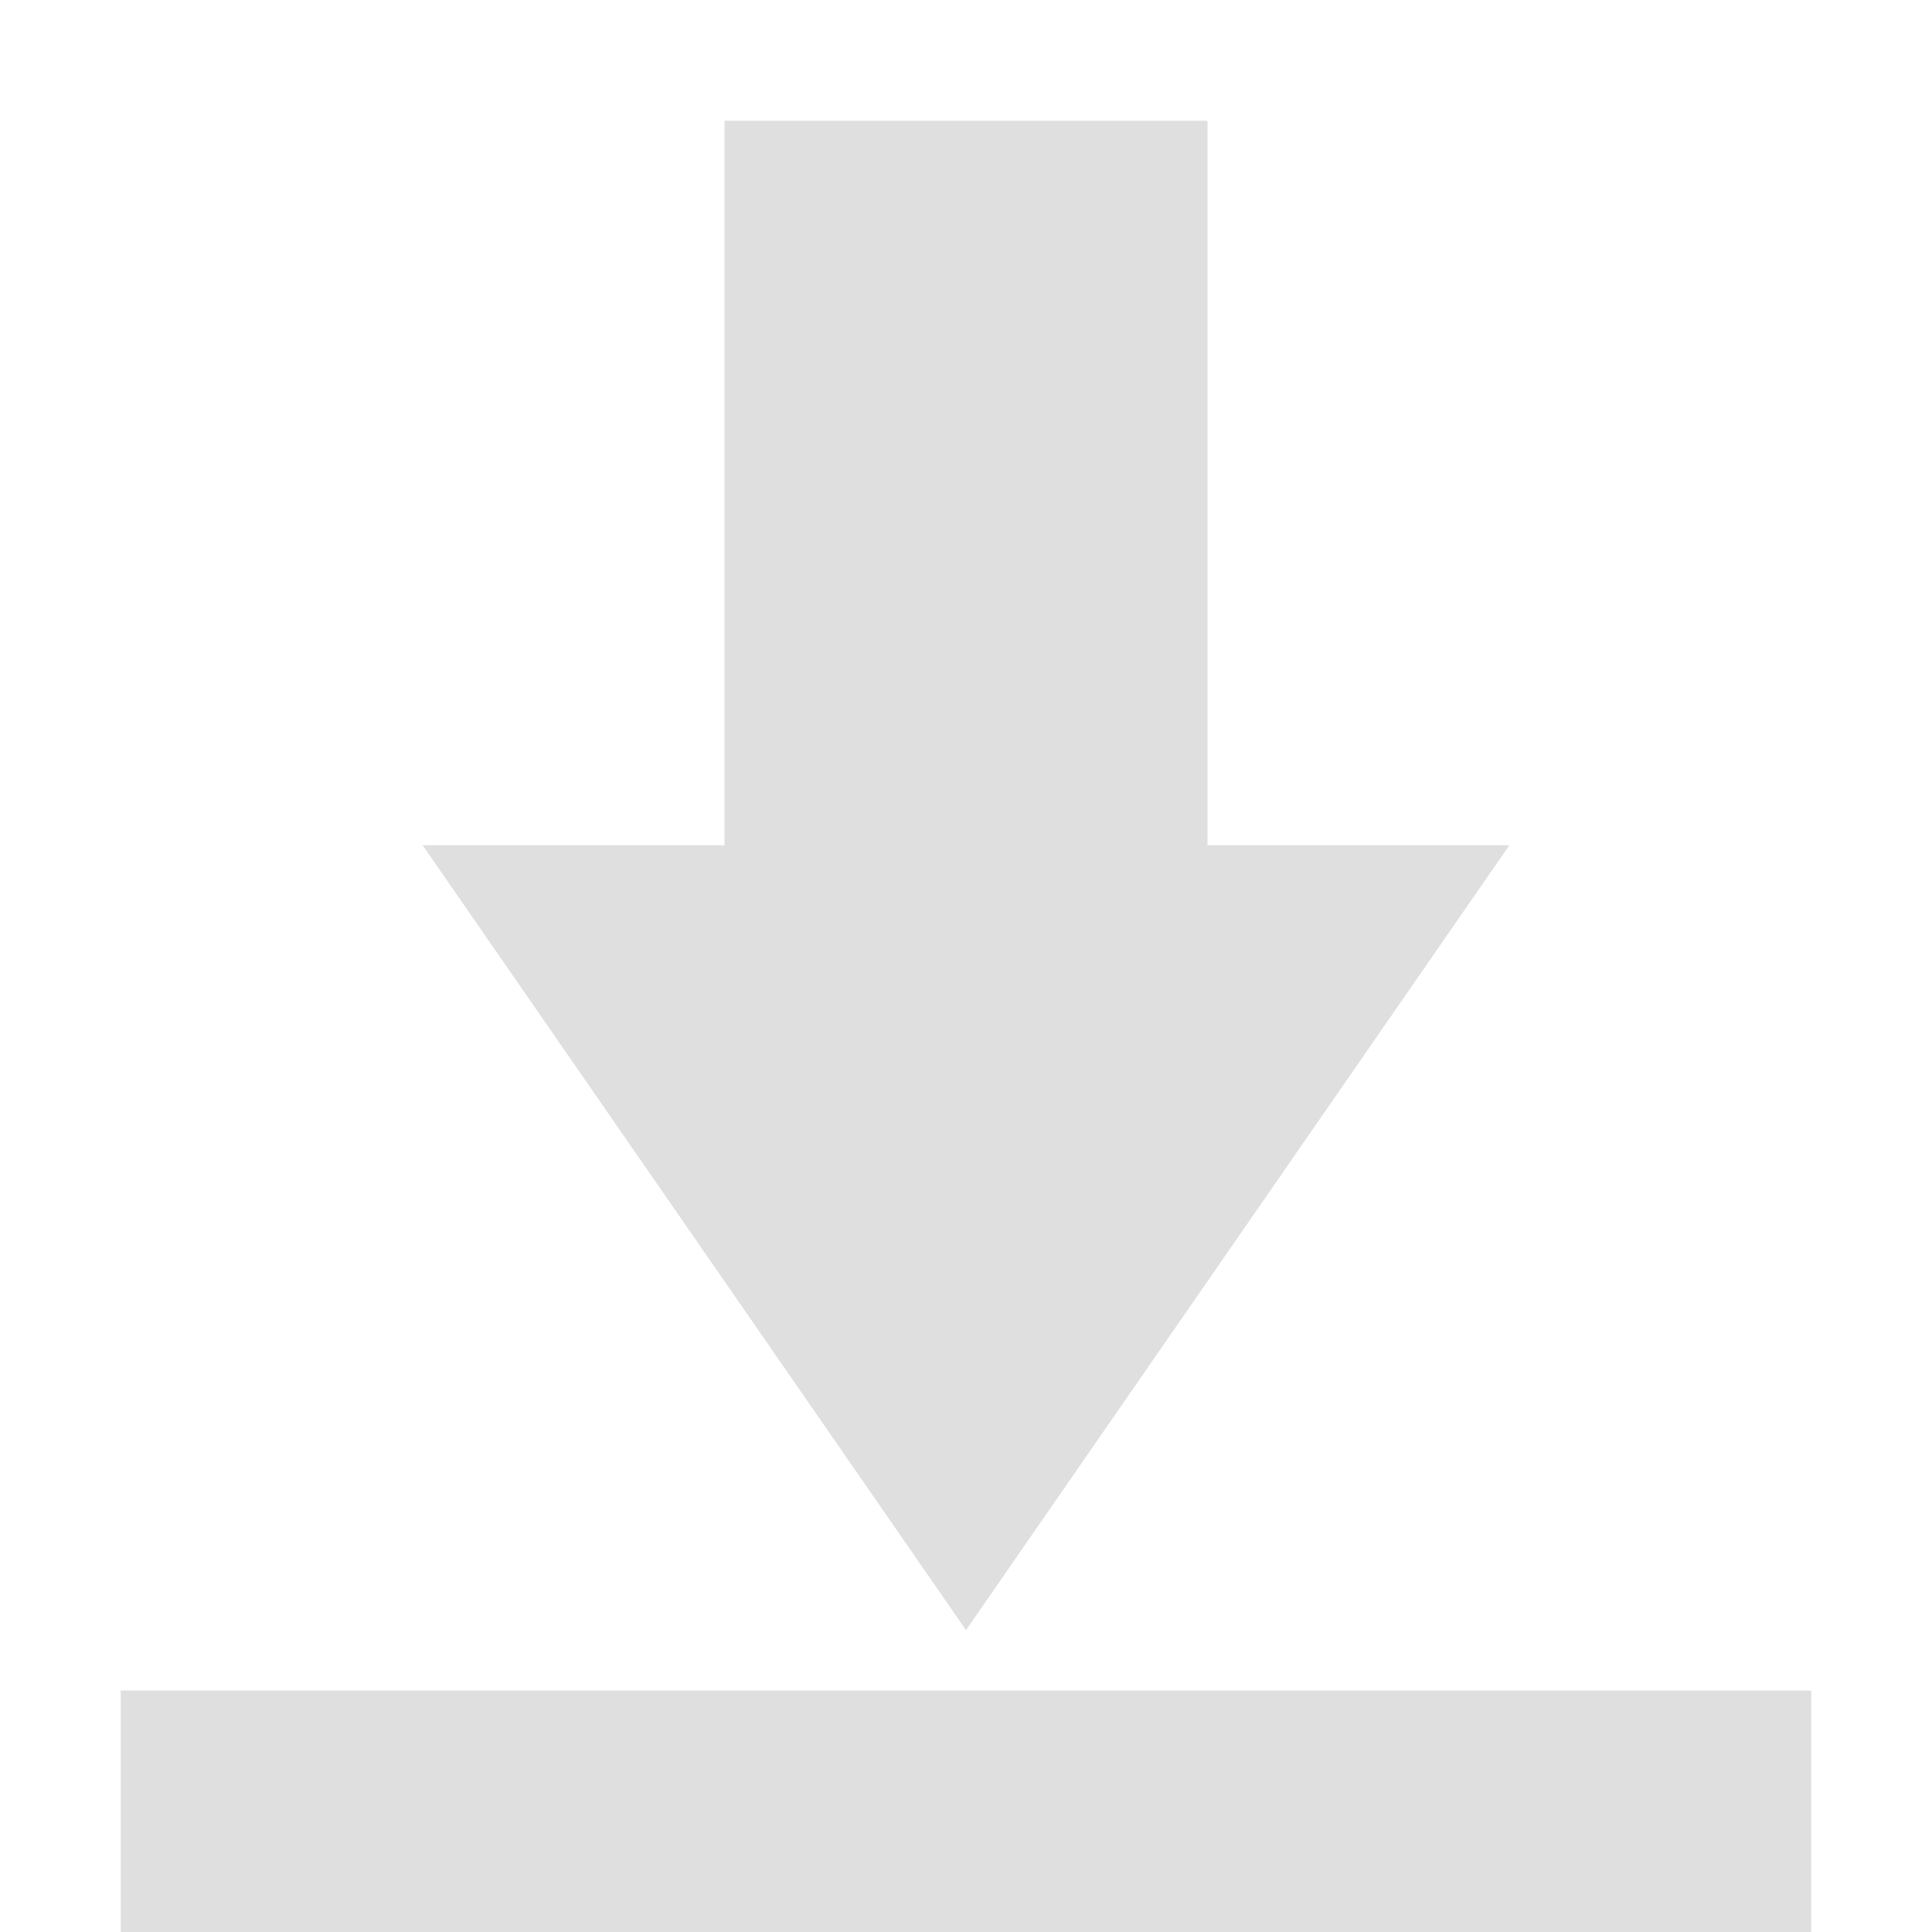
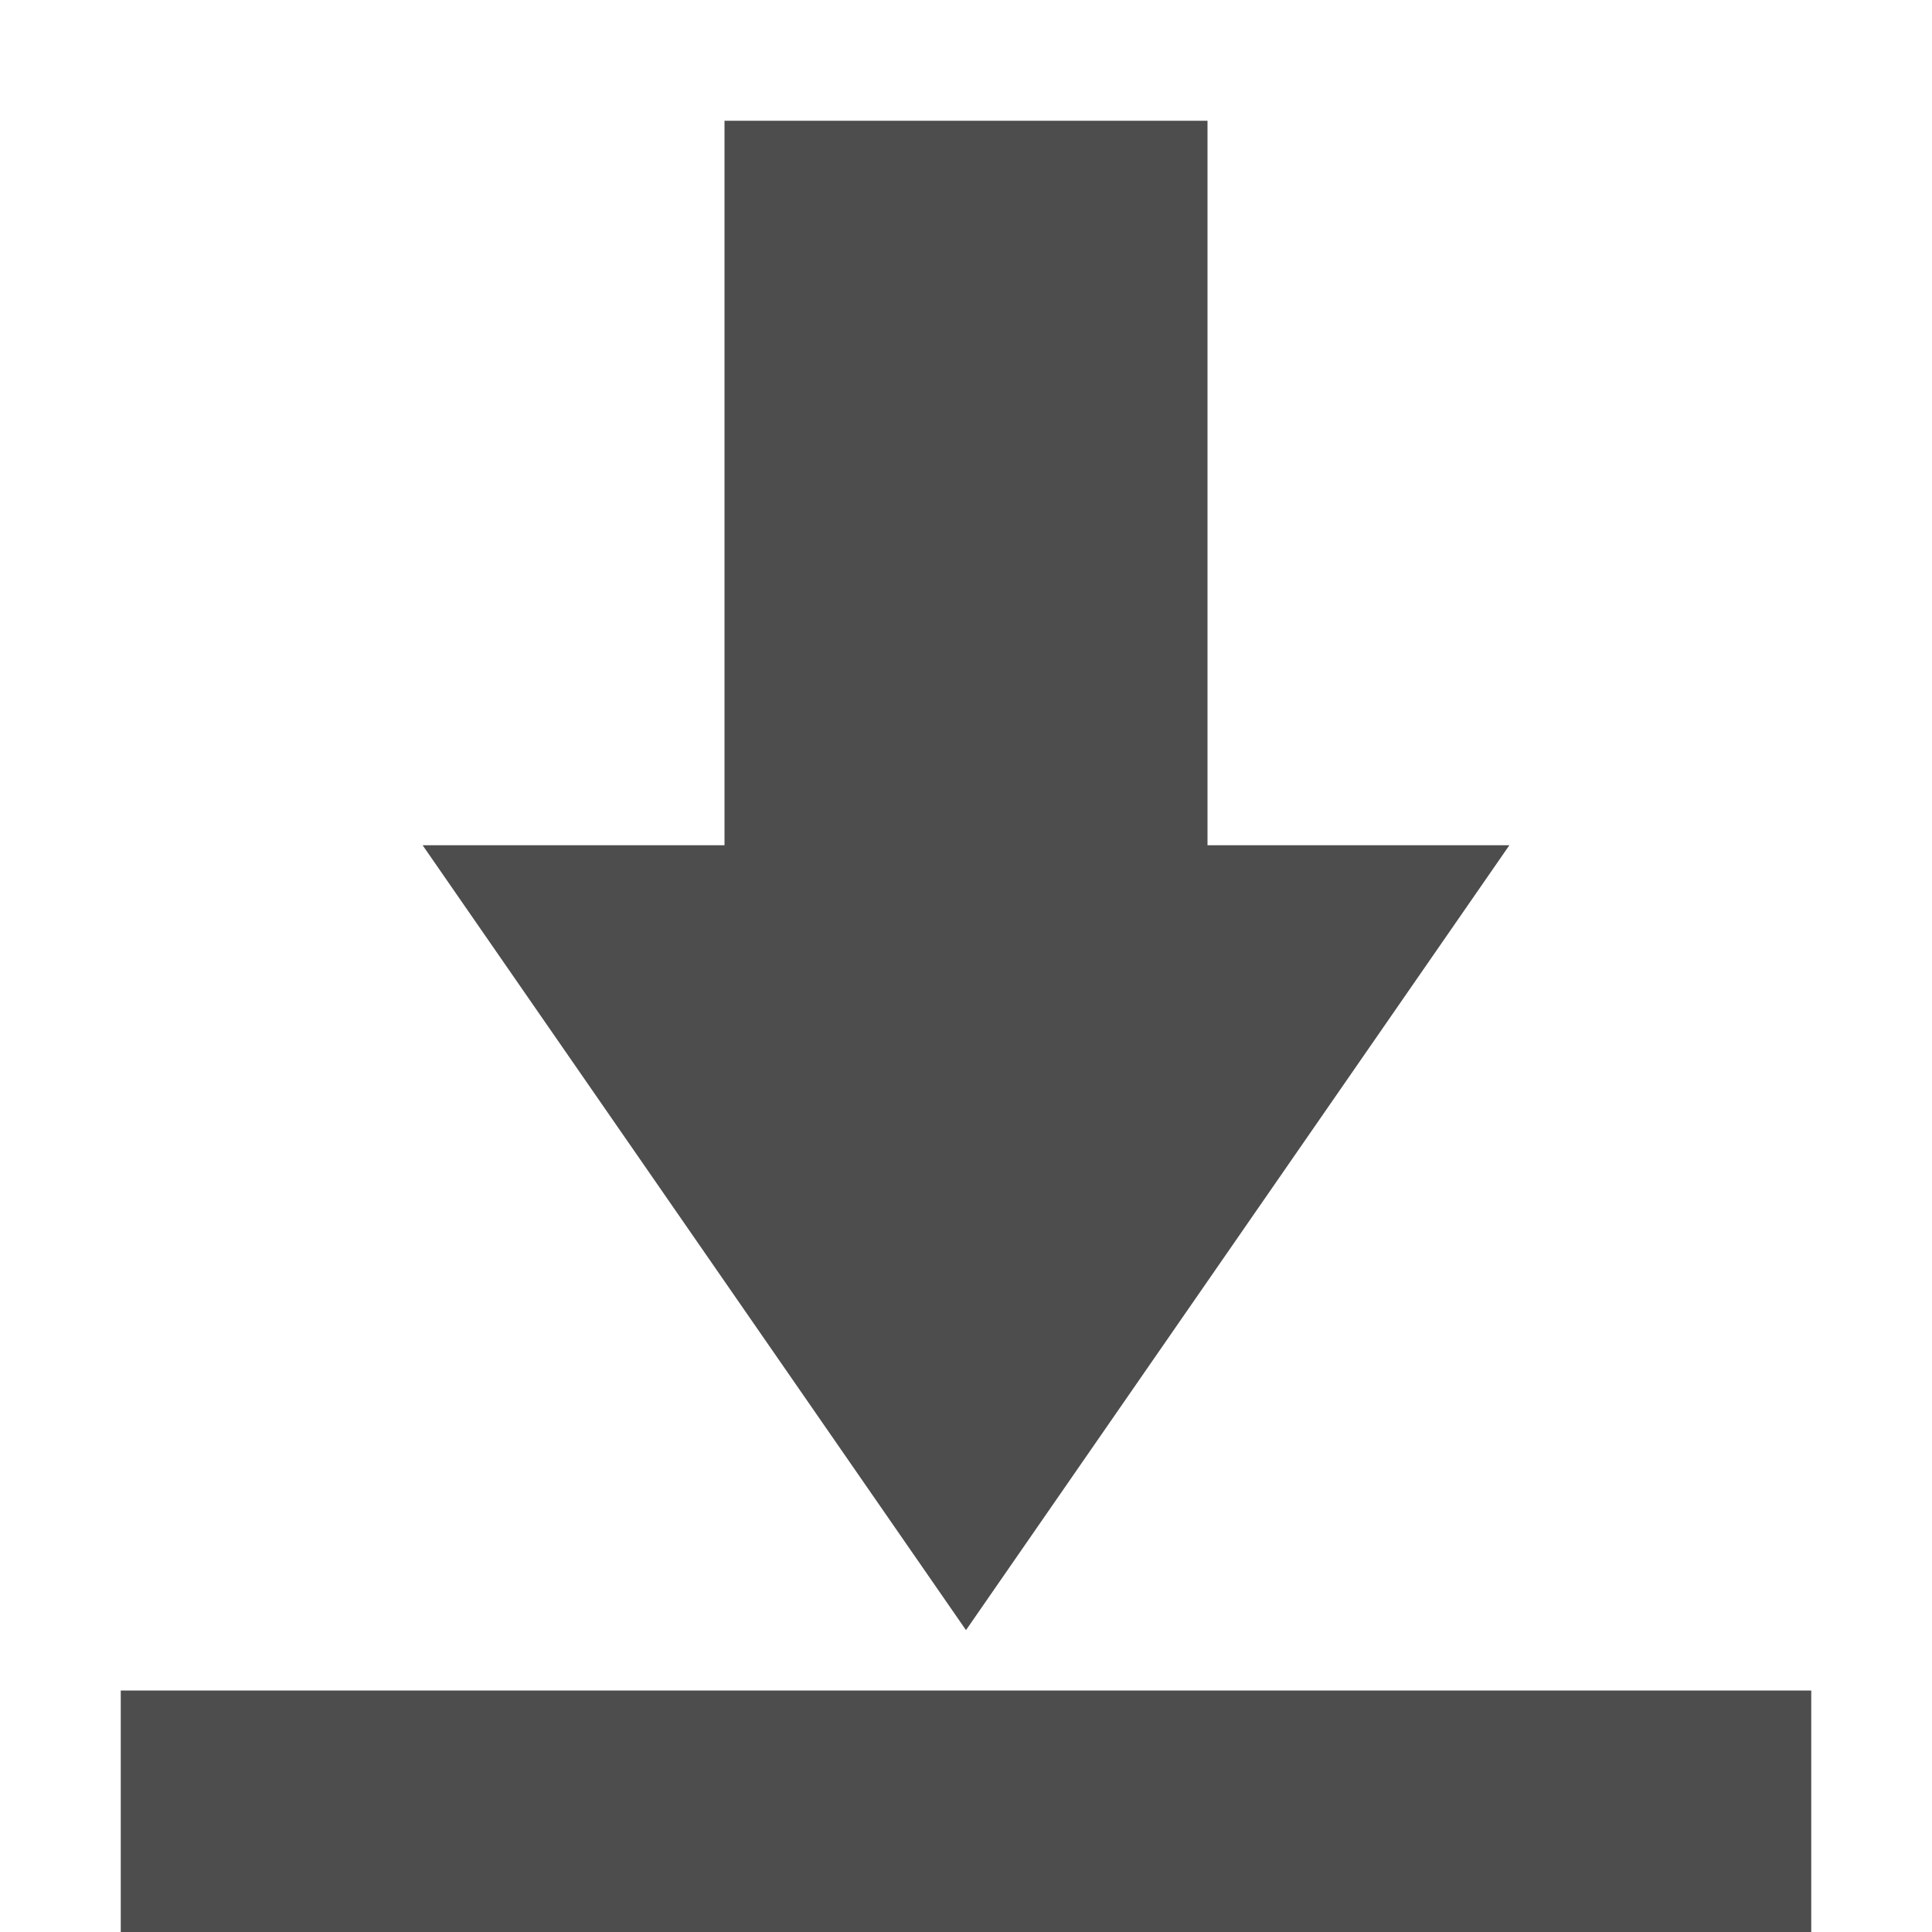
- <svg xmlns="http://www.w3.org/2000/svg" width="16" height="16" version="1.1">
-   <defs>
+ <svg xmlns="http://www.w3.org/2000/svg" width="16" height="16" version="1.1" id="svg7">
+   <defs id="defs3">
    <style id="current-color-scheme" type="text/css">
   .ColorScheme-Text { color:#dfdfdf; } .ColorScheme-Highlight { color:#4285f4; } .ColorScheme-NeutralText { color:#ff9800; } .ColorScheme-PositiveText { color:#4caf50; } .ColorScheme-NegativeText { color:#f44336; }
  </style>
  </defs>
-   <path style="fill:currentColor" class="ColorScheme-Text" d="M 6,1 V 7 H 3.5 L 8,13.5 12.5,7 H 10 V 1 Z M 1,14 V 16 H 15 V 14 Z" />
+   <path style="fill:#4d4d4d" class="ColorScheme-Text" d="M 6,1 V 7 H 3.5 L 8,13.5 12.5,7 H 10 V 1 Z M 1,14 V 16 H 15 V 14 Z" id="path5" />
</svg>
